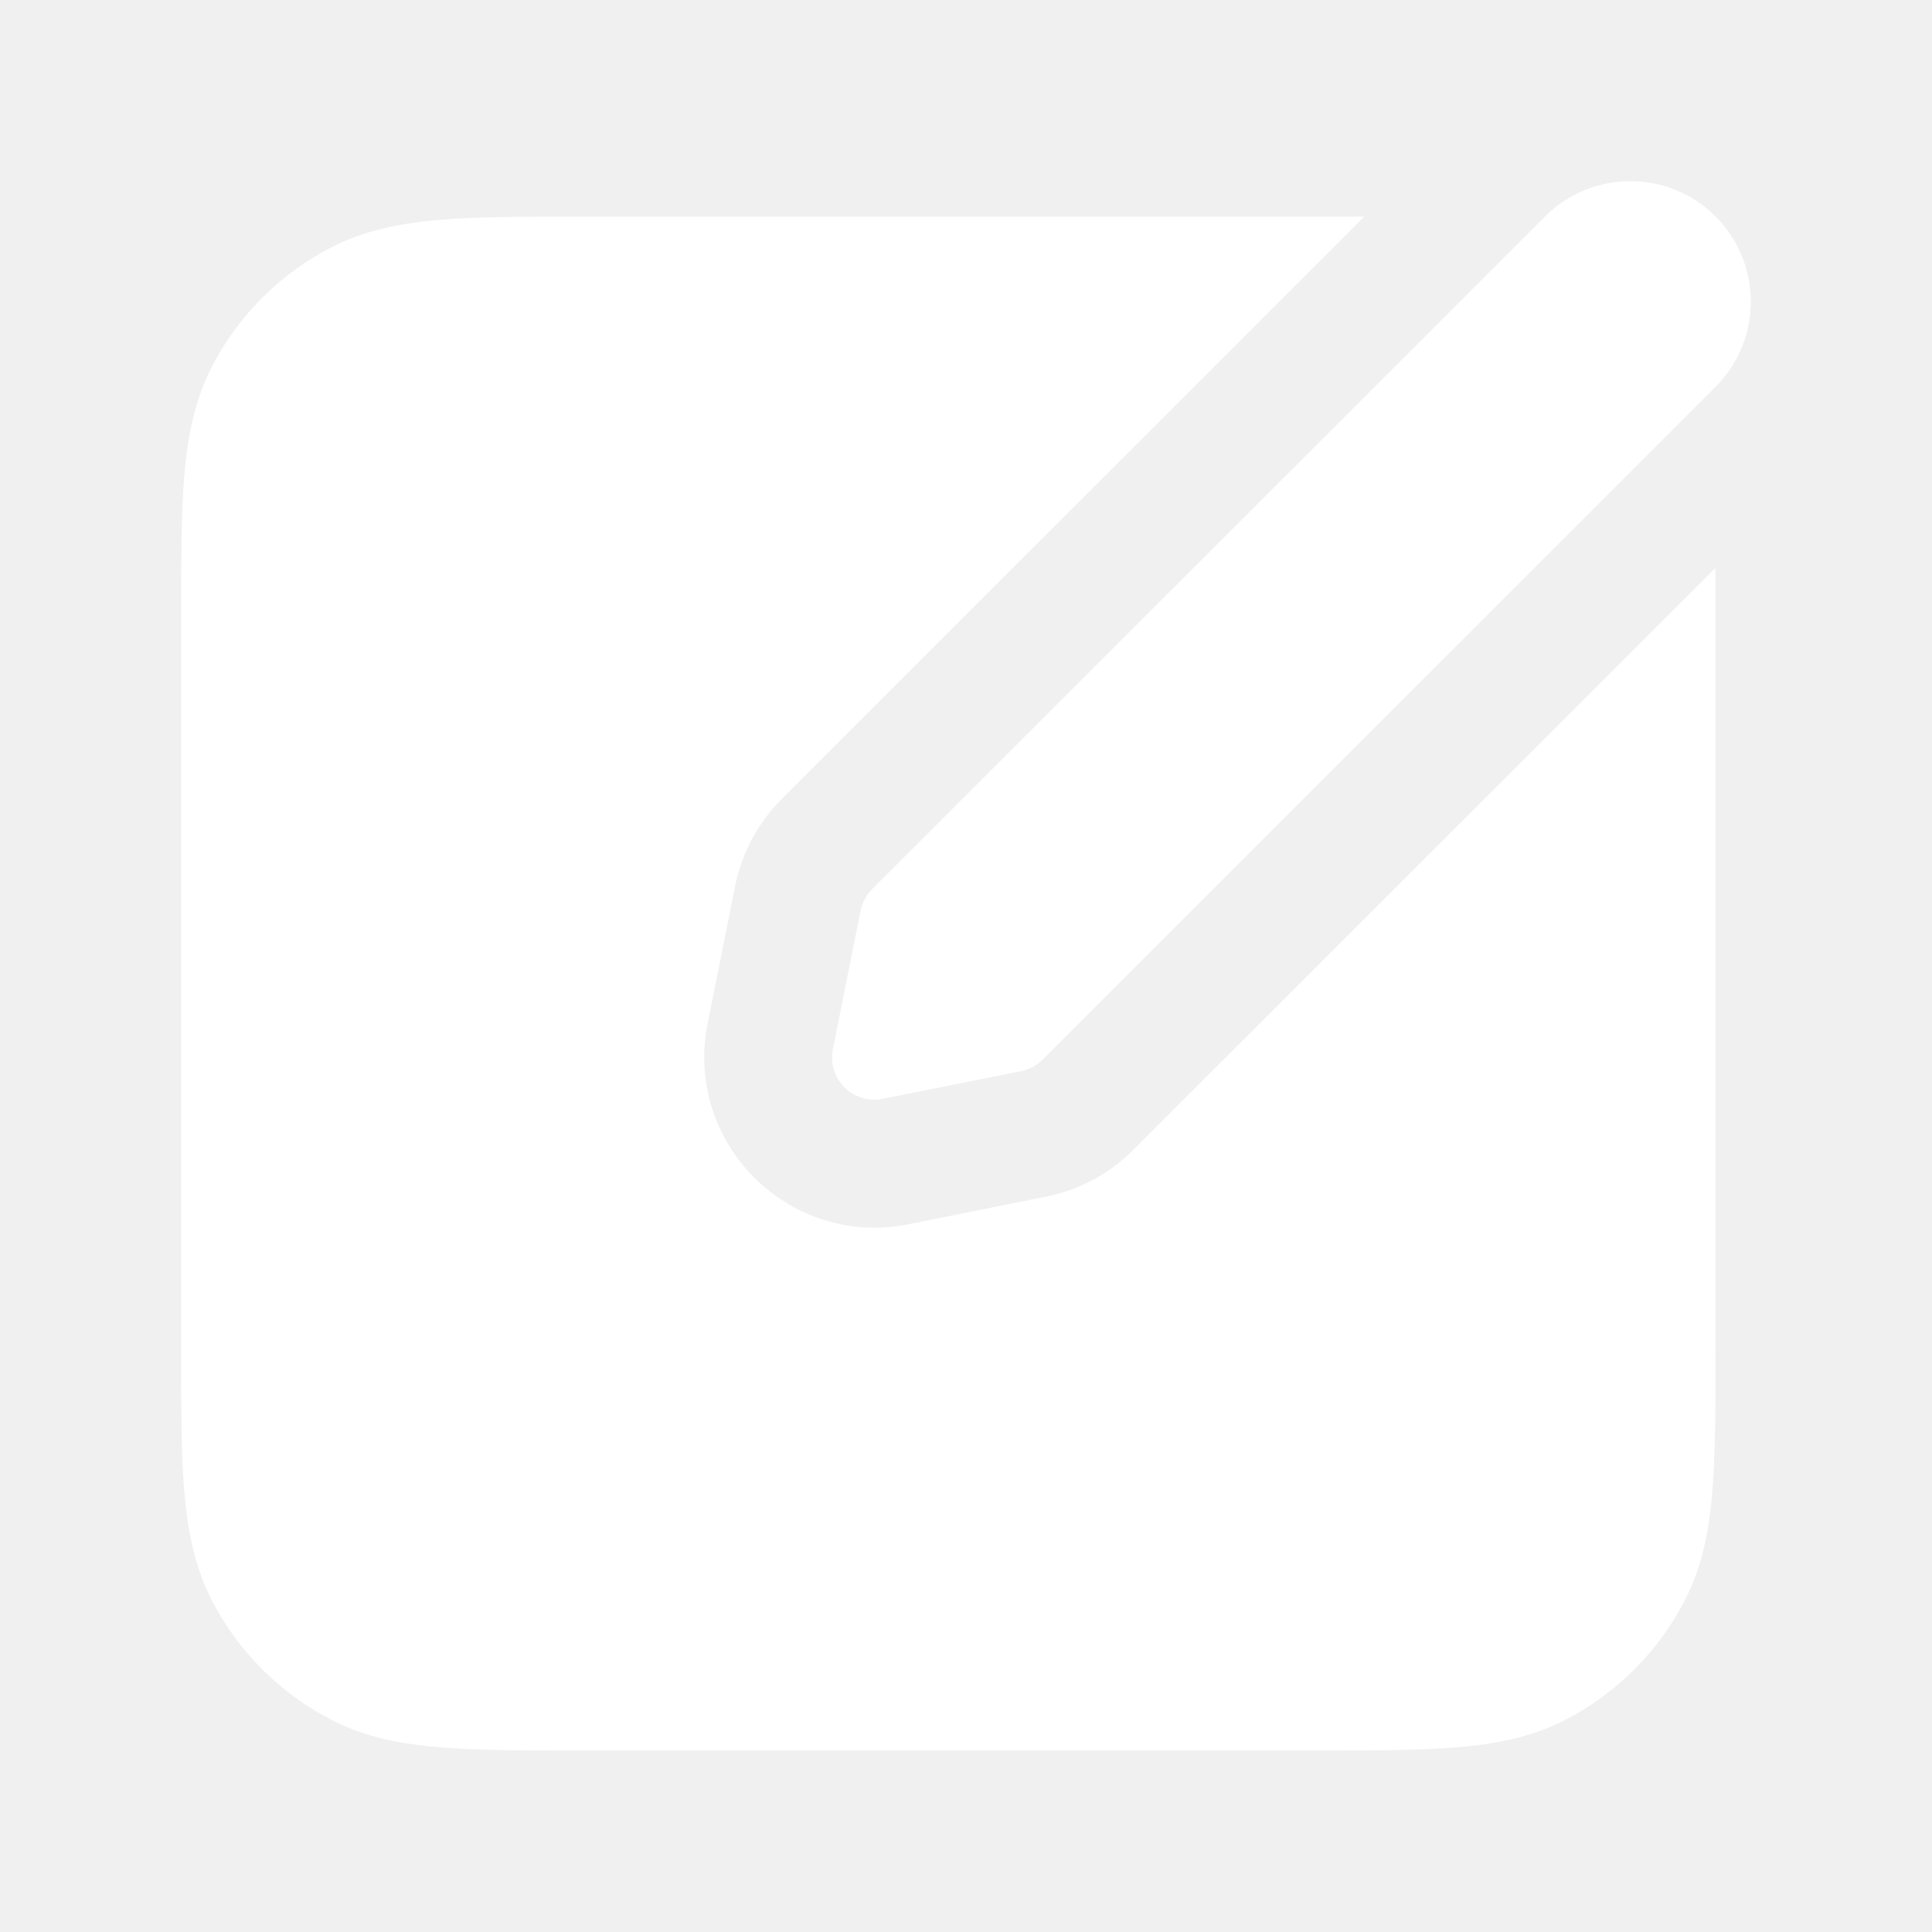
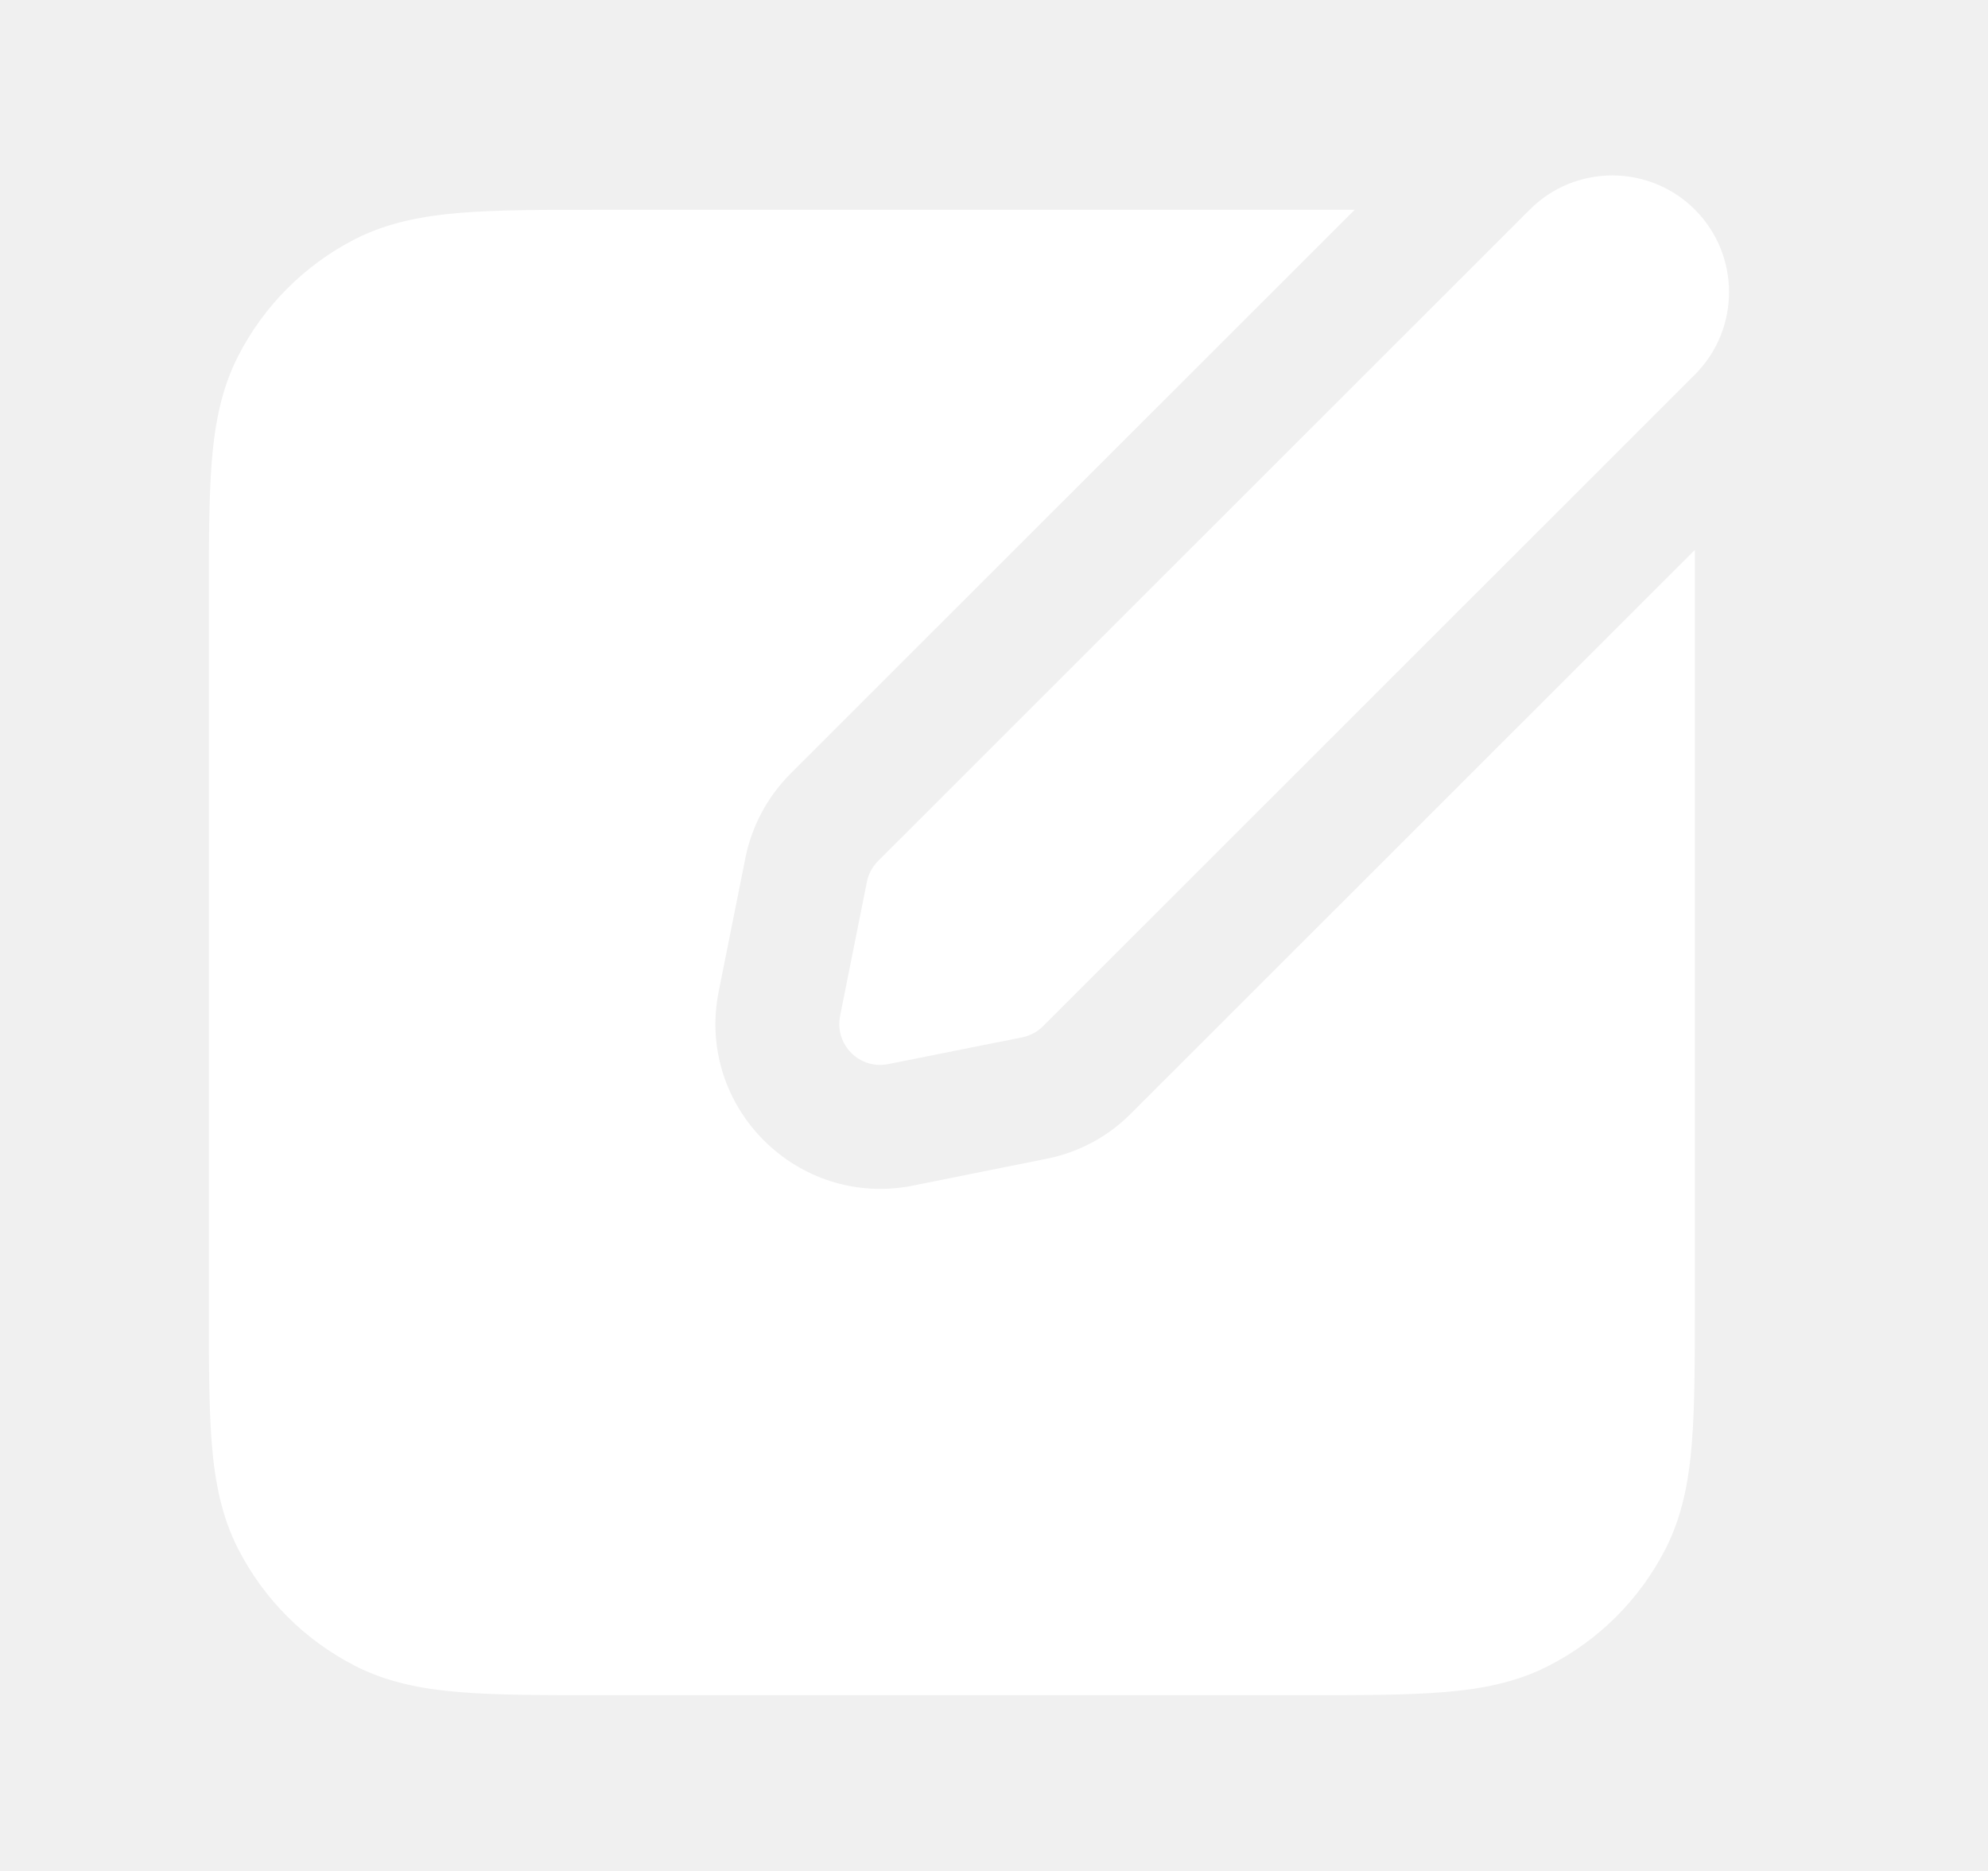
- <svg xmlns="http://www.w3.org/2000/svg" width="16" height="16" viewBox="0 0 16 16" fill="none">
-   <path fill-rule="evenodd" clip-rule="evenodd" d="M6.898 8.688L7.127 7.542C7.141 7.474 7.174 7.412 7.223 7.363L12.796 1.792C13.186 1.403 13.818 1.403 14.207 1.792C14.597 2.182 14.597 2.814 14.207 3.204L8.635 8.775C8.586 8.824 8.524 8.857 8.456 8.871L7.31 9.1C7.065 9.149 6.849 8.933 6.898 8.688ZM9.384 9.524C9.187 9.722 8.936 9.856 8.663 9.91L7.522 10.139C6.534 10.336 5.663 9.465 5.86 8.478L6.088 7.337C6.143 7.064 6.277 6.813 6.475 6.616L11.298 1.794L4.831 1.794C4.356 1.794 3.967 1.794 3.651 1.82C3.324 1.847 3.029 1.904 2.753 2.044C2.321 2.264 1.97 2.615 1.75 3.046C1.61 3.322 1.553 3.617 1.526 3.944C1.5 4.26 1.5 4.649 1.5 5.124V11.167C1.5 11.642 1.5 12.031 1.526 12.347C1.553 12.674 1.61 12.969 1.75 13.245C1.97 13.676 2.321 14.027 2.753 14.247C3.029 14.388 3.324 14.445 3.651 14.471C3.967 14.497 4.356 14.497 4.831 14.497H10.876C11.352 14.497 11.74 14.497 12.056 14.471C12.383 14.445 12.679 14.388 12.955 14.247C13.386 14.027 13.737 13.676 13.957 13.245C14.098 12.969 14.155 12.674 14.181 12.347C14.207 12.031 14.207 11.642 14.207 11.167V4.703L9.384 9.524Z" fill="white" />
+ <svg xmlns="http://www.w3.org/2000/svg" width="17" height="16" viewBox="0 0 17 16" fill="none">
+   <path fill-rule="evenodd" clip-rule="evenodd" d="M7.184 8.688L7.413 7.542C7.426 7.474 7.46 7.412 7.509 7.363L13.082 1.792C13.471 1.403 14.103 1.403 14.493 1.792C14.883 2.182 14.883 2.814 14.493 3.204L8.92 8.775C8.872 8.824 8.809 8.857 8.742 8.871L7.595 9.1C7.35 9.149 7.135 8.933 7.184 8.688ZM9.67 9.524C9.473 9.722 9.222 9.856 8.948 9.91L7.807 10.139C6.819 10.336 5.948 9.465 6.146 8.478L6.374 7.337C6.429 7.064 6.563 6.813 6.76 6.616L11.584 1.794L5.117 1.794C4.641 1.794 4.253 1.794 3.937 1.82C3.61 1.847 3.314 1.904 3.038 2.044C2.607 2.264 2.256 2.615 2.036 3.046C1.895 3.322 1.838 3.617 1.811 3.944C1.786 4.26 1.786 4.649 1.786 5.124V11.167C1.786 11.642 1.786 12.031 1.811 12.347C1.838 12.674 1.895 12.969 2.036 13.245C2.256 13.676 2.607 14.027 3.038 14.247C3.314 14.388 3.61 14.445 3.937 14.471C4.253 14.497 4.641 14.497 5.117 14.497H11.162C11.637 14.497 12.026 14.497 12.342 14.471C12.669 14.445 12.964 14.388 13.24 14.247C13.672 14.027 14.023 13.676 14.243 13.245C14.383 12.969 14.441 12.674 14.467 12.347C14.493 12.031 14.493 11.642 14.493 11.167V4.703L9.67 9.524Z" fill="white" />
</svg>
